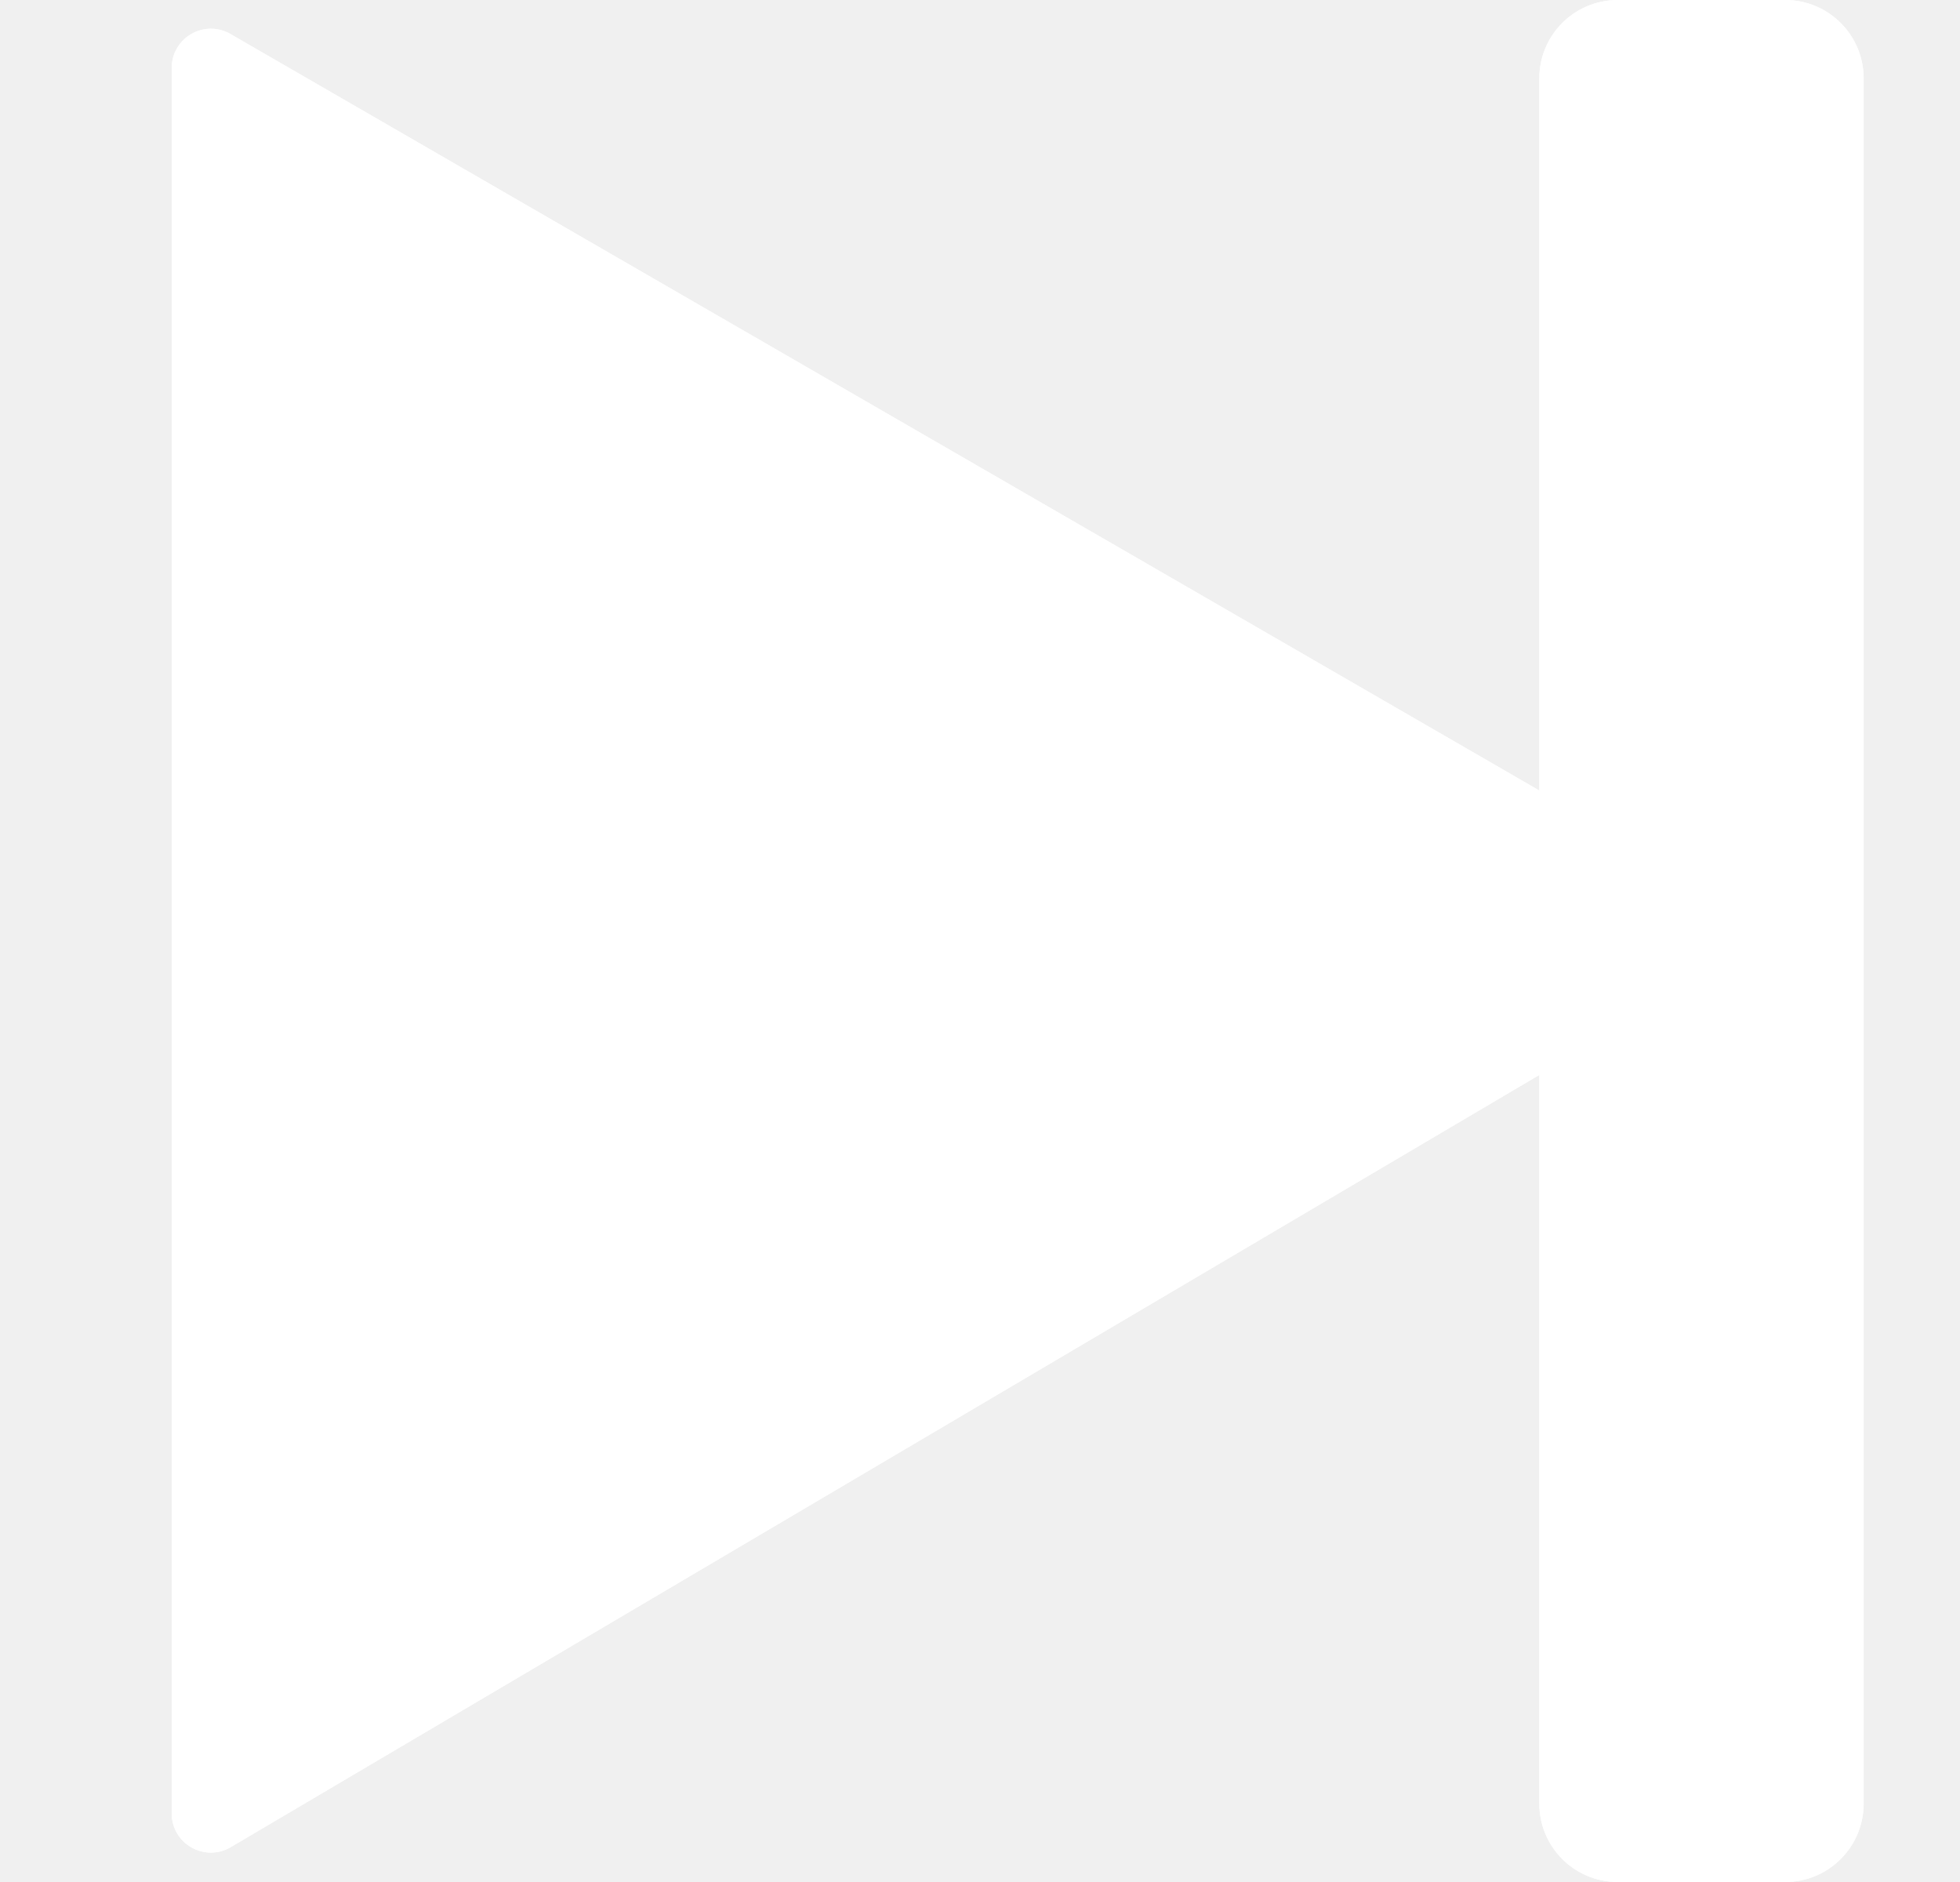
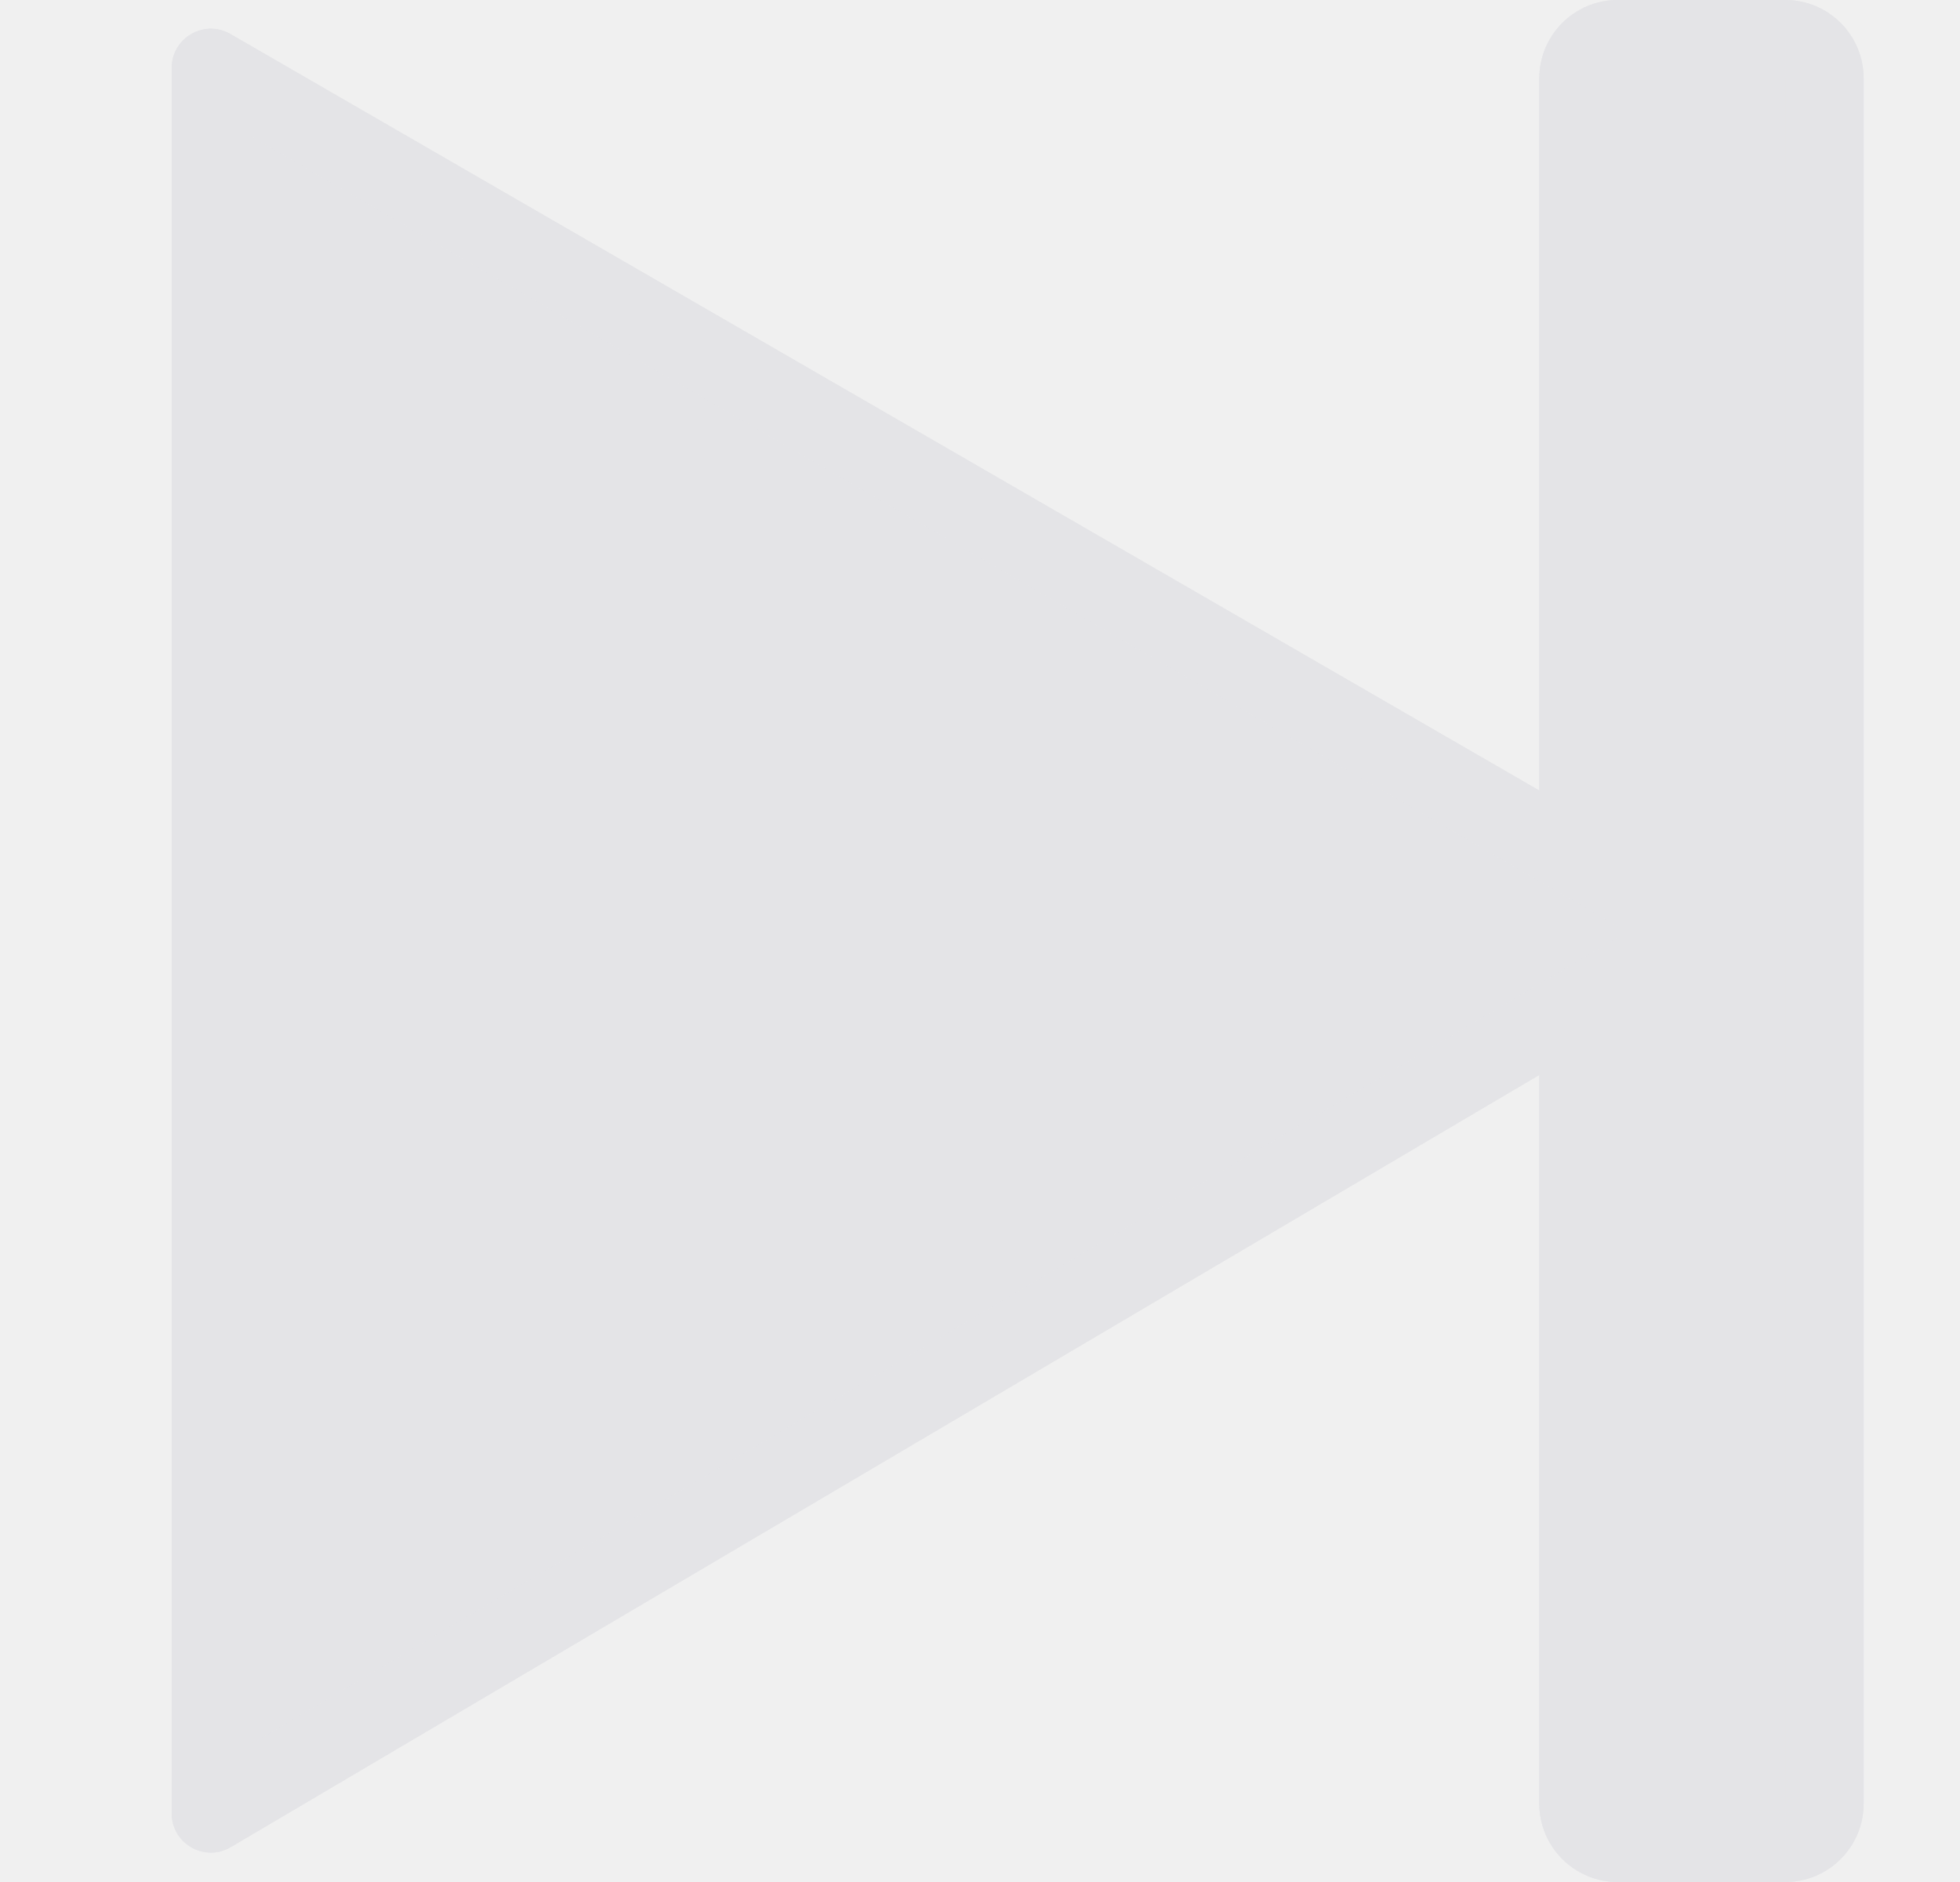
<svg xmlns="http://www.w3.org/2000/svg" width="25" height="24" viewBox="0 0 25 24" fill="none">
-   <mask id="path-1-inside-1_64_216" fill="white">
+   <mask id="path-1-inside-1_64_216" fill="#e4e4e7">
    <path fill-rule="evenodd" clip-rule="evenodd" d="M22.771 0C23.324 0 23.771 0.448 23.771 1V23C23.771 23.552 23.324 24 22.771 24H20.634C20.081 24 19.634 23.552 19.634 23V13.708L2.944 23.555C2.61 23.752 2.19 23.512 2.19 23.125L2.19 0.867C2.19 0.482 2.606 0.241 2.94 0.434L19.634 10.081V1C19.634 0.448 20.081 0 20.634 0H22.771Z" />
  </mask>
-   <path fill-rule="evenodd" clip-rule="evenodd" d="M22.771 0C23.324 0 23.771 0.448 23.771 1V23C23.771 23.552 23.324 24 22.771 24H20.634C20.081 24 19.634 23.552 19.634 23V13.708L2.944 23.555C2.61 23.752 2.19 23.512 2.19 23.125L2.19 0.867C2.19 0.482 2.606 0.241 2.94 0.434L19.634 10.081V1C19.634 0.448 20.081 0 20.634 0H22.771Z" fill="white" />
-   <path d="M19.634 13.708L19.125 12.847L20.634 11.957V13.708H19.634ZM2.944 23.555L2.436 22.694H2.436L2.944 23.555ZM2.19 23.125H3.19H2.19ZM2.19 0.867L1.19 0.867V0.867H2.19ZM2.94 0.434L2.439 1.299V1.299L2.94 0.434ZM19.634 10.081H20.634V11.814L19.133 10.947L19.634 10.081ZM22.771 1V1V-1C23.876 -1 24.771 -0.105 24.771 1H22.771ZM22.771 23V1H24.771V23H22.771ZM22.771 23H22.771H24.771C24.771 24.105 23.876 25 22.771 25V23ZM20.634 23H22.771V25H20.634V23ZM20.634 23V25C19.529 25 18.634 24.105 18.634 23H20.634ZM20.634 13.708V23H18.634V13.708H20.634ZM2.436 22.694L19.125 12.847L20.142 14.569L3.452 24.416L2.436 22.694ZM3.19 23.125C3.19 22.738 2.769 22.497 2.436 22.694L3.452 24.416C2.452 25.006 1.19 24.285 1.19 23.125H3.19ZM3.19 0.867L3.19 23.125H1.19L1.19 0.867L3.19 0.867ZM2.439 1.299C2.773 1.492 3.19 1.252 3.19 0.867H1.19C1.19 -0.288 2.44 -1.01 3.44 -0.432L2.439 1.299ZM19.133 10.947L2.439 1.299L3.44 -0.432L20.134 9.215L19.133 10.947ZM20.634 1V10.081H18.634V1H20.634ZM20.634 1H18.634C18.634 -0.105 19.529 -1 20.634 -1V1ZM22.771 1H20.634V-1H22.771V1Z" fill="white" mask="url(#path-1-inside-1_64_216)" />
+   <path fill-rule="evenodd" clip-rule="evenodd" d="M22.771 0C23.324 0 23.771 0.448 23.771 1V23C23.771 23.552 23.324 24 22.771 24H20.634C20.081 24 19.634 23.552 19.634 23V13.708L2.944 23.555C2.61 23.752 2.19 23.512 2.19 23.125L2.19 0.867C2.19 0.482 2.606 0.241 2.94 0.434L19.634 10.081V1C19.634 0.448 20.081 0 20.634 0H22.771Z" fill="#e4e4e7" />
+   <path d="M19.634 13.708L19.125 12.847L20.634 11.957V13.708H19.634ZM2.944 23.555L2.436 22.694H2.436L2.944 23.555ZM2.19 23.125H3.19H2.19ZM2.19 0.867L1.19 0.867V0.867H2.19ZM2.94 0.434L2.439 1.299V1.299L2.94 0.434ZM19.634 10.081H20.634V11.814L19.133 10.947L19.634 10.081ZM22.771 1V1V-1C23.876 -1 24.771 -0.105 24.771 1H22.771ZM22.771 23V1H24.771V23H22.771ZM22.771 23H22.771H24.771C24.771 24.105 23.876 25 22.771 25V23ZM20.634 23H22.771V25H20.634V23ZM20.634 23V25C19.529 25 18.634 24.105 18.634 23H20.634ZM20.634 13.708V23H18.634V13.708H20.634ZM2.436 22.694L19.125 12.847L20.142 14.569L3.452 24.416L2.436 22.694ZM3.19 23.125C3.19 22.738 2.769 22.497 2.436 22.694L3.452 24.416C2.452 25.006 1.19 24.285 1.19 23.125H3.19ZM3.19 0.867L3.19 23.125H1.19L1.19 0.867L3.19 0.867ZM2.439 1.299C2.773 1.492 3.19 1.252 3.19 0.867H1.19C1.19 -0.288 2.44 -1.01 3.44 -0.432L2.439 1.299ZM19.133 10.947L2.439 1.299L3.44 -0.432L20.134 9.215L19.133 10.947ZM20.634 1V10.081H18.634V1H20.634ZM20.634 1H18.634C18.634 -0.105 19.529 -1 20.634 -1V1ZM22.771 1H20.634V-1H22.771V1Z" fill="#e4e4e7" mask="url(#path-1-inside-1_64_216)" />
</svg>
